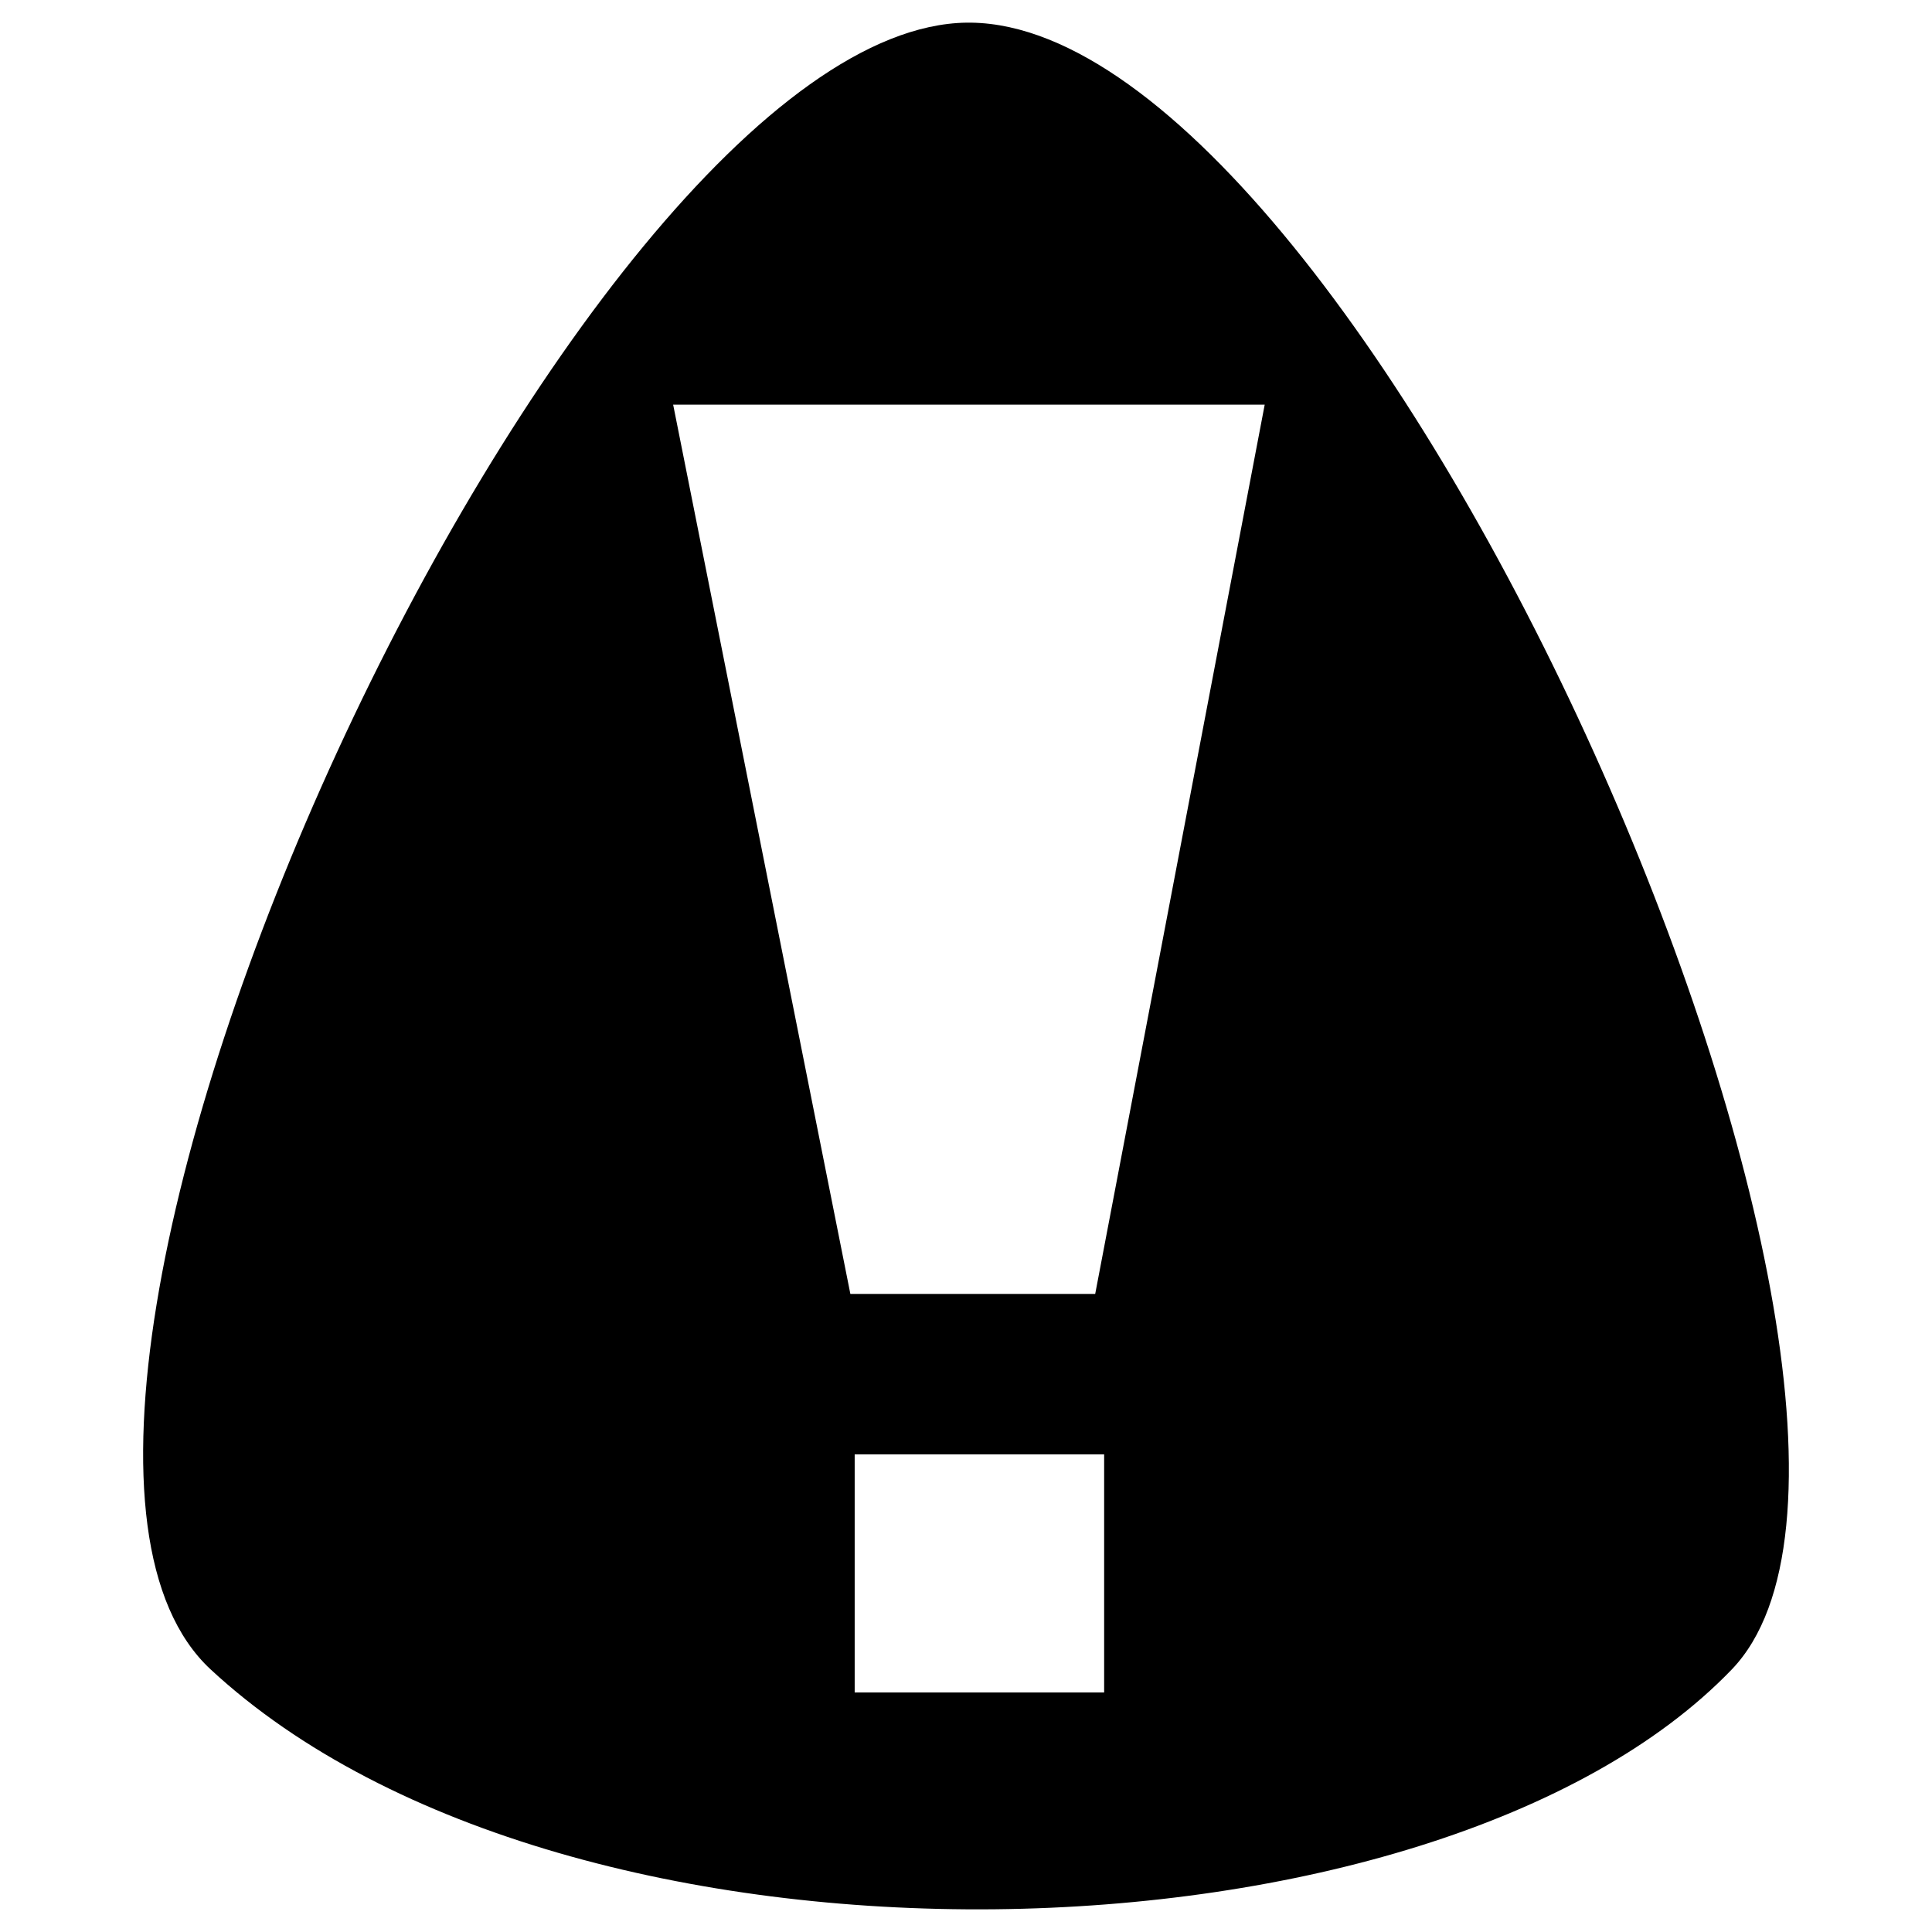
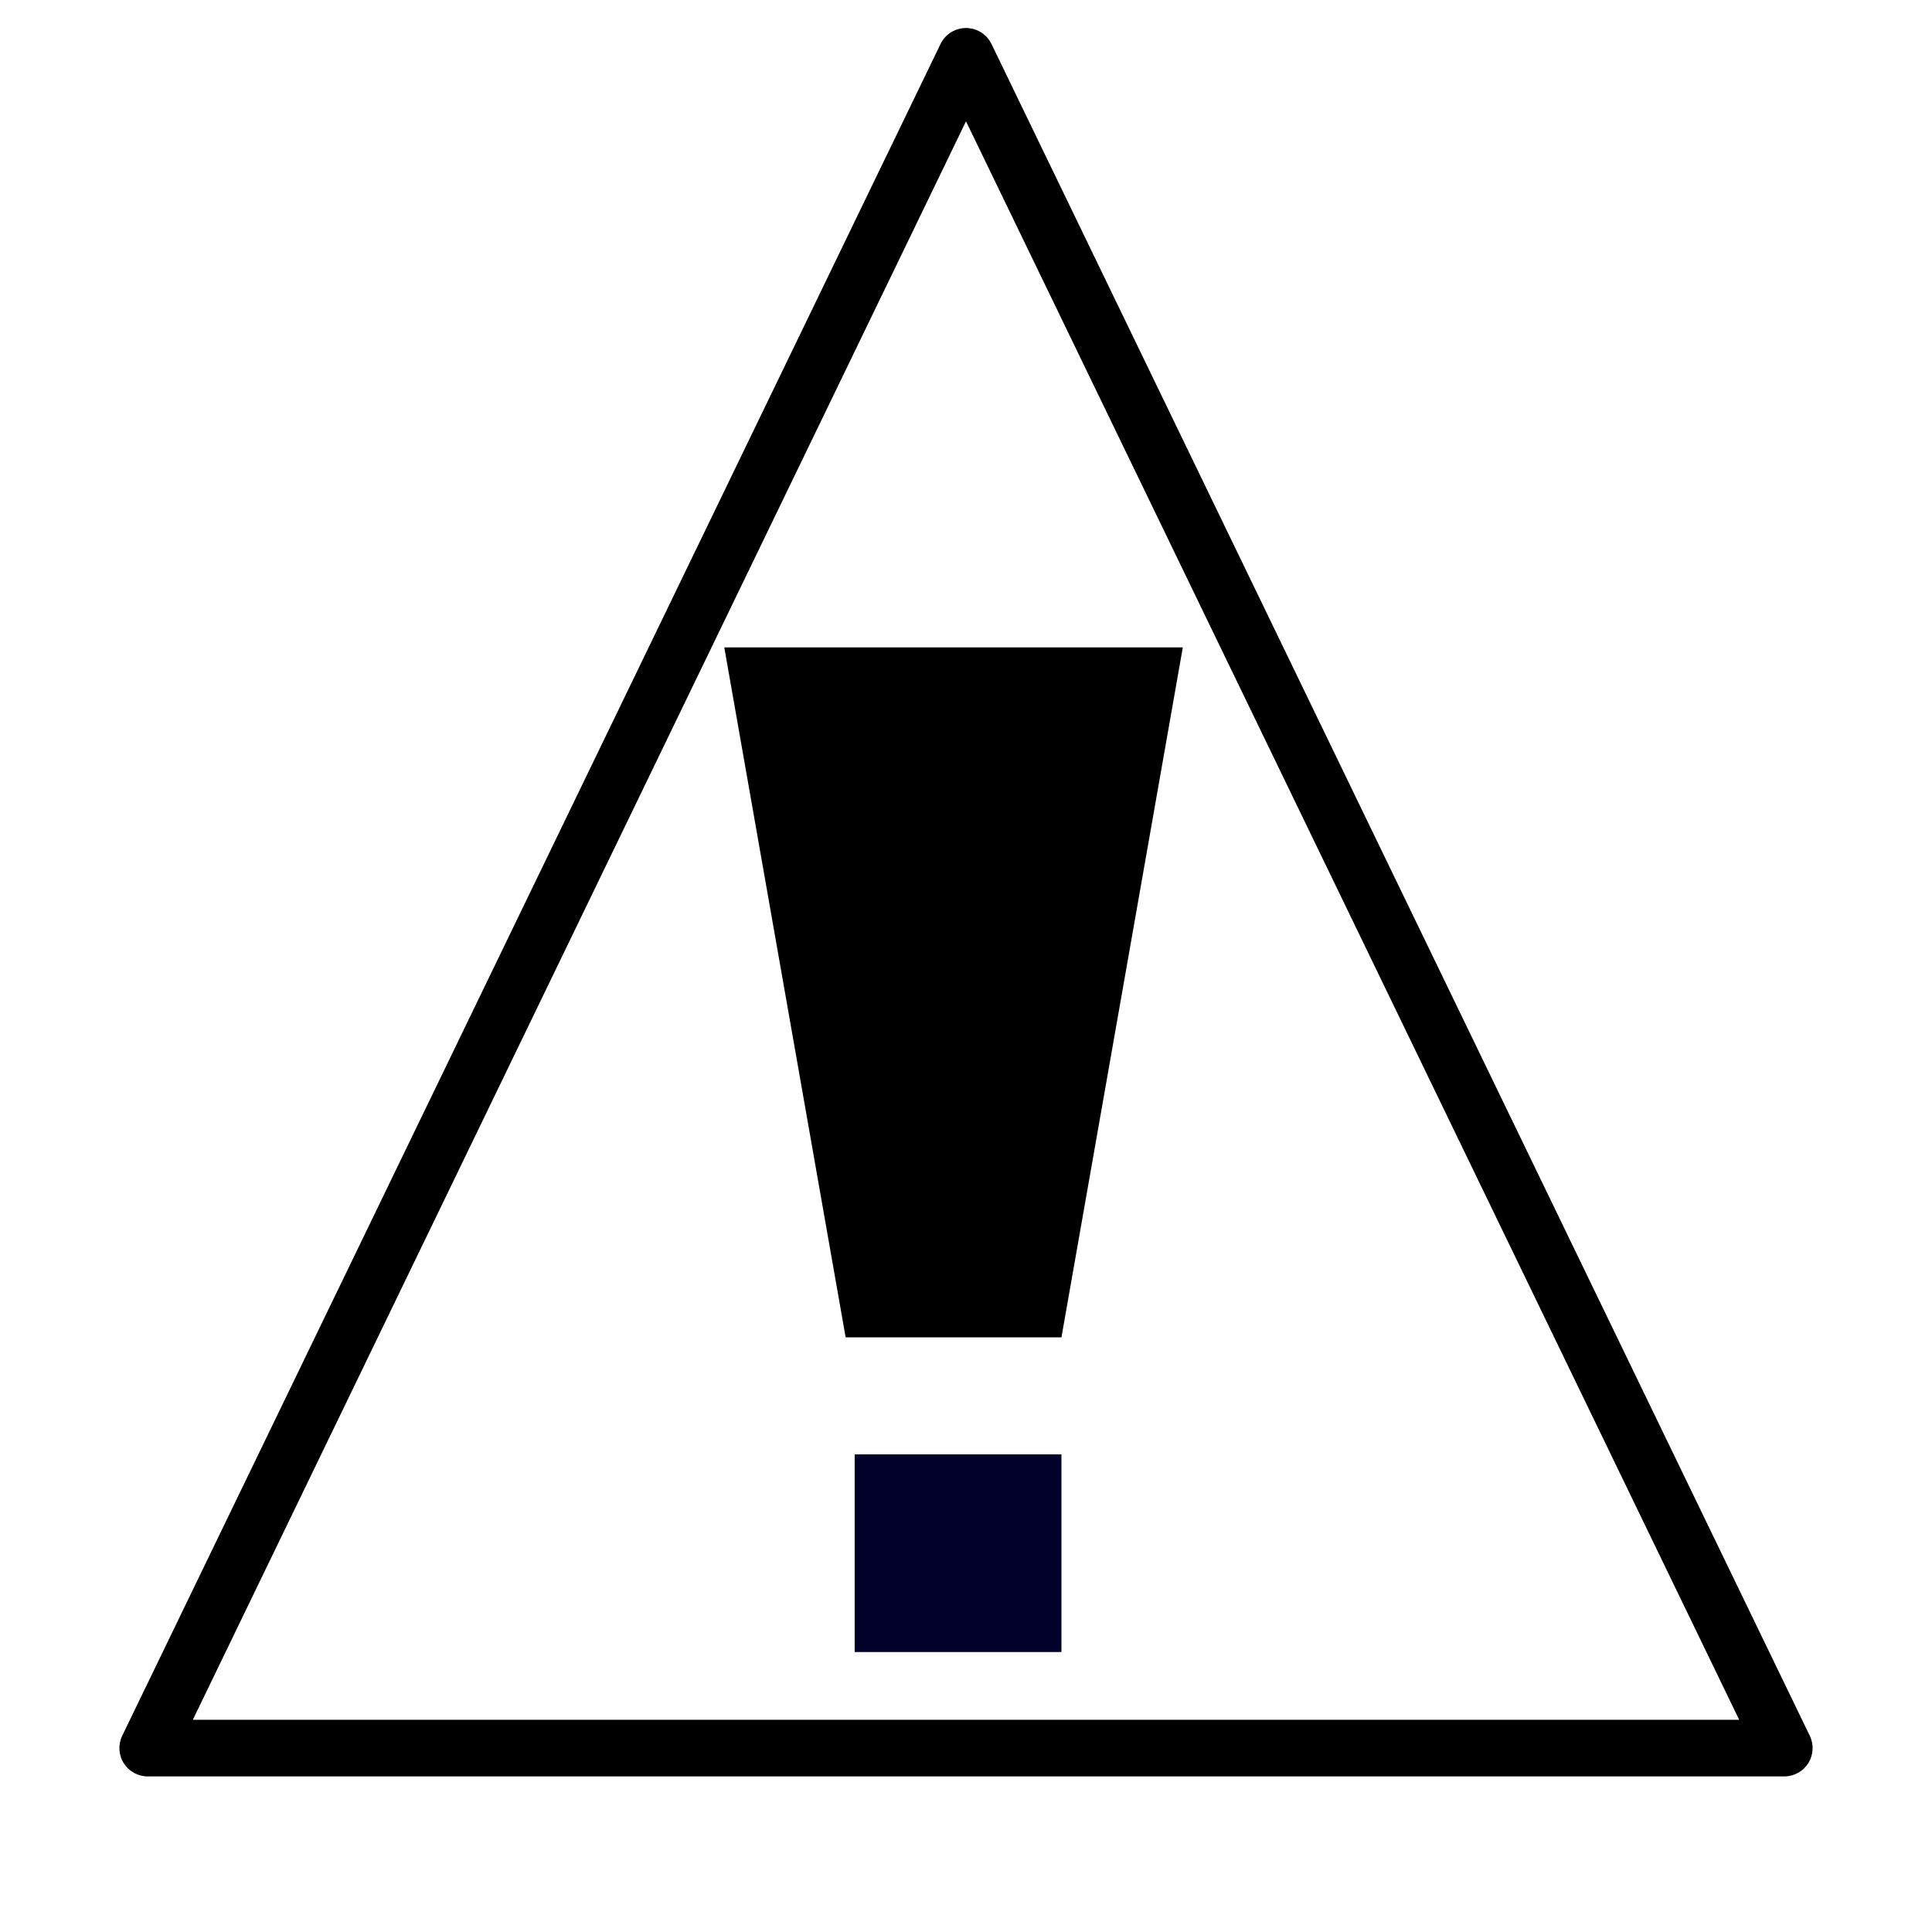
<svg xmlns="http://www.w3.org/2000/svg" width="1024" height="1024" viewBox="0 0 1024 1024" version="1.1" id="svg2">
  <defs id="defs8" />
  <g id="Page-1" style="fill:none;fill-rule:evenodd;stroke:none;stroke-width:1" transform="translate(0,994)">
-     <g id="g3775" transform="matrix(1.161972,0,0,1.161972,-2.334088,-4.632207)">
-       <path style="fill:#000000;fill-opacity:1;stroke:none" d="M 512.324 12.008 C 303.893 14.819 -35.243 748.685 111.682 884.863 C 301.407 1060.713 761.017 1047.923 917.859 884.863 C 1048.598 748.942 726.422 15.014 514.771 12.01 C 513.958 11.998 513.142 11.997 512.324 12.008 z M 356.783 214.461 L 670.322 214.461 L 580.48 685.801 L 450.711 685.801 L 356.783 214.461 z M 453 770.836 L 585.221 770.836 L 585.221 897.047 L 453 897.047 L 453 770.836 z " transform="matrix(0.8606057,0,0,0.8606057,2.00873,-851.4556)" id="path2999" />
-     </g>
+     <path style="color:#000000;font-style:normal;font-variant:normal;font-weight:normal;font-stretch:normal;font-size:medium;line-height:normal;font-family:sans-serif;font-variant-ligatures:normal;font-variant-position:normal;font-variant-caps:normal;font-variant-numeric:normal;font-variant-alternates:normal;font-feature-settings:normal;text-indent:0;text-align:start;text-decoration:none;text-decoration-line:none;text-decoration-style:solid;text-decoration-color:#000000;letter-spacing:normal;word-spacing:normal;text-transform:none;writing-mode:lr-tb;direction:ltr;text-orientation:mixed;dominant-baseline:auto;baseline-shift:baseline;text-anchor:start;white-space:normal;shape-padding:0;clip-rule:nonzero;display:inline;overflow:visible;visibility:visible;opacity:1;isolation:auto;mix-blend-mode:normal;color-interpolation:sRGB;color-interpolation-filters:linearRGB;solid-color:#000000;solid-opacity:1;vector-effect:none;fill:#000000;fill-opacity:1;fill-rule:evenodd;stroke:none;stroke-width:30;stroke-linecap:butt;stroke-linejoin:round;stroke-miterlimit:4;stroke-dasharray:none;stroke-dashoffset:158.878;stroke-opacity:1;paint-order:markers fill stroke;color-rendering:auto;image-rendering:auto;shape-rendering:auto;text-rendering:auto;enable-background:accumulate" d="m 512.301,-979.146 a 15.001,15.001 0 0 0 -13.805,8.463 L 64.773,-73.998 a 15.001,15.001 0 0 0 13.504,21.531 H 945.723 a 15.001,15.001 0 0 0 13.504,-21.531 L 525.504,-970.684 a 15.001,15.001 0 0 0 -13.203,-8.463 z M 512,-929.703 921.805,-82.467 H 102.195 Z" id="rect830" />
+     <path style="display:inline;fill:#000028;fill-opacity:1;fill-rule:evenodd;stroke:none;stroke-width:22.128;stroke-linecap:butt;stroke-linejoin:round;stroke-miterlimit:4;stroke-dasharray:none;stroke-dashoffset:158.878;stroke-opacity:1;paint-order:markers fill stroke" d="M 453,-223.164 H 562.587 V -118.387 H 453 Z" id="rect881" />
+     <path style="display:inline;fill:#000000;fill-opacity:1;fill-rule:evenodd;stroke:none;stroke-width:1px;stroke-linecap:butt;stroke-linejoin:miter;stroke-opacity:1" d="m 383.883,-650.871 64.326,365.707 h 57.189 57.189 l 64.326,-365.707 H 505.398 Z" id="path1165" />
  </g>
</svg>
